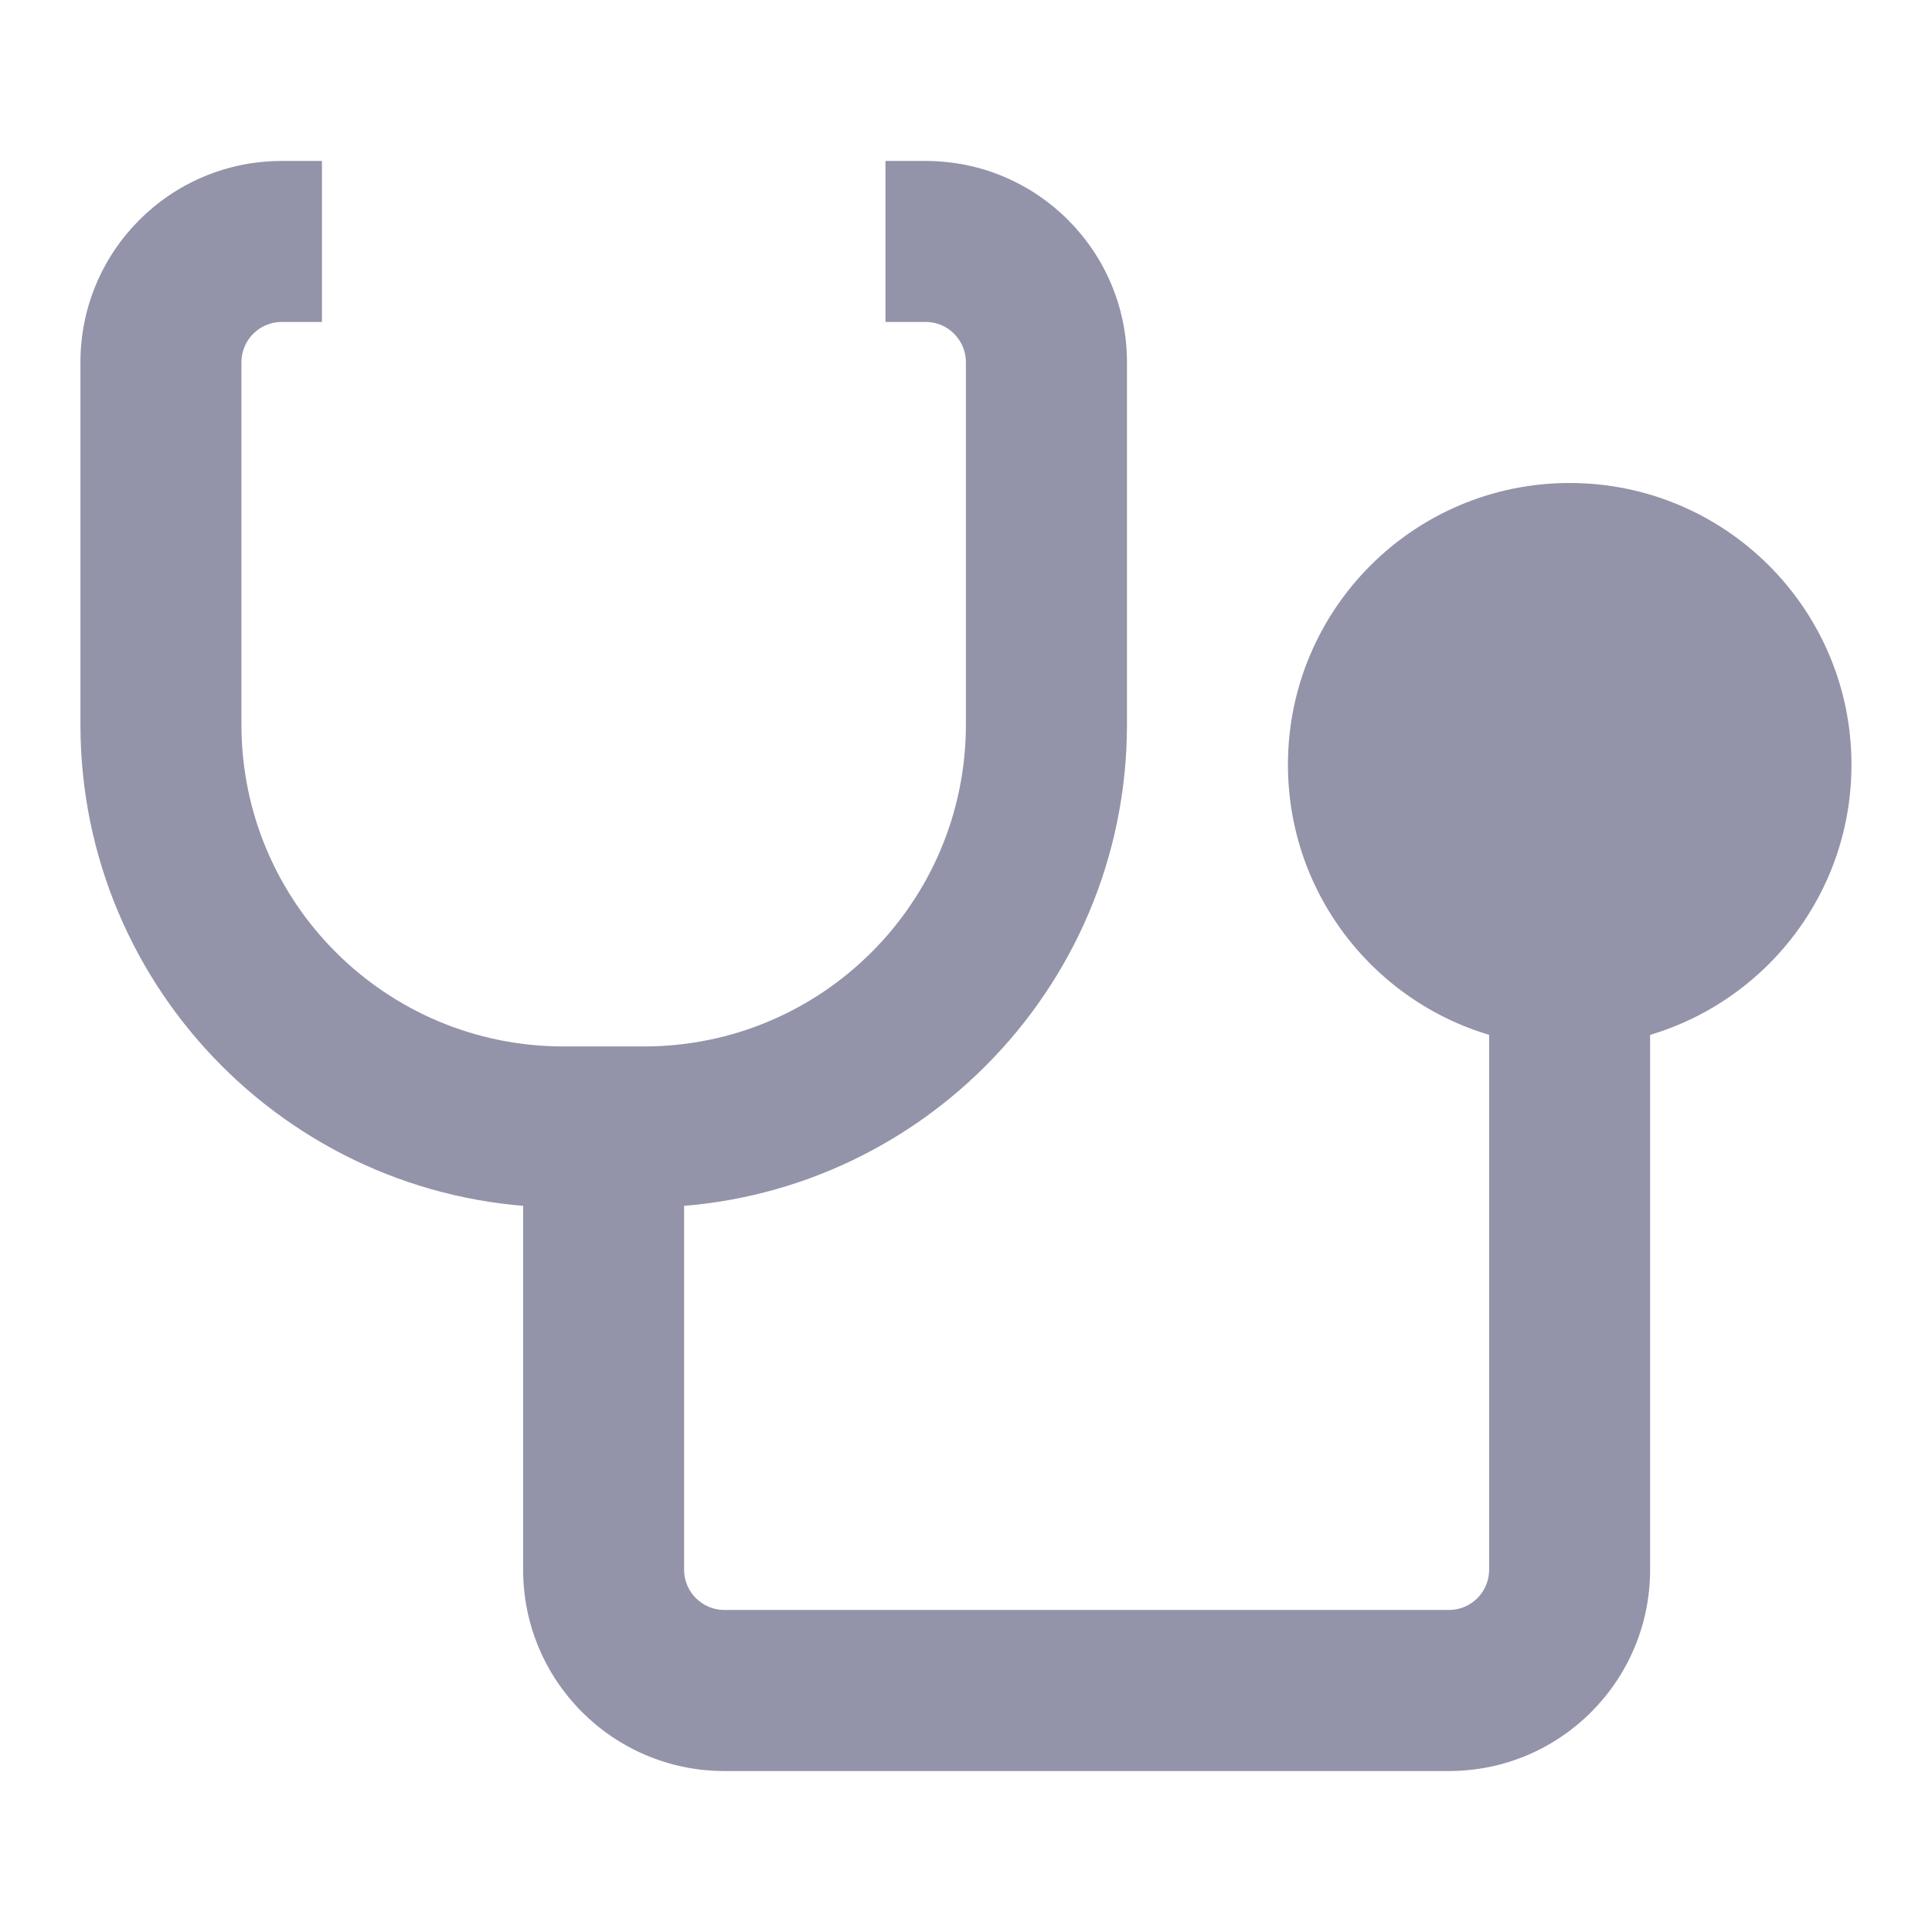
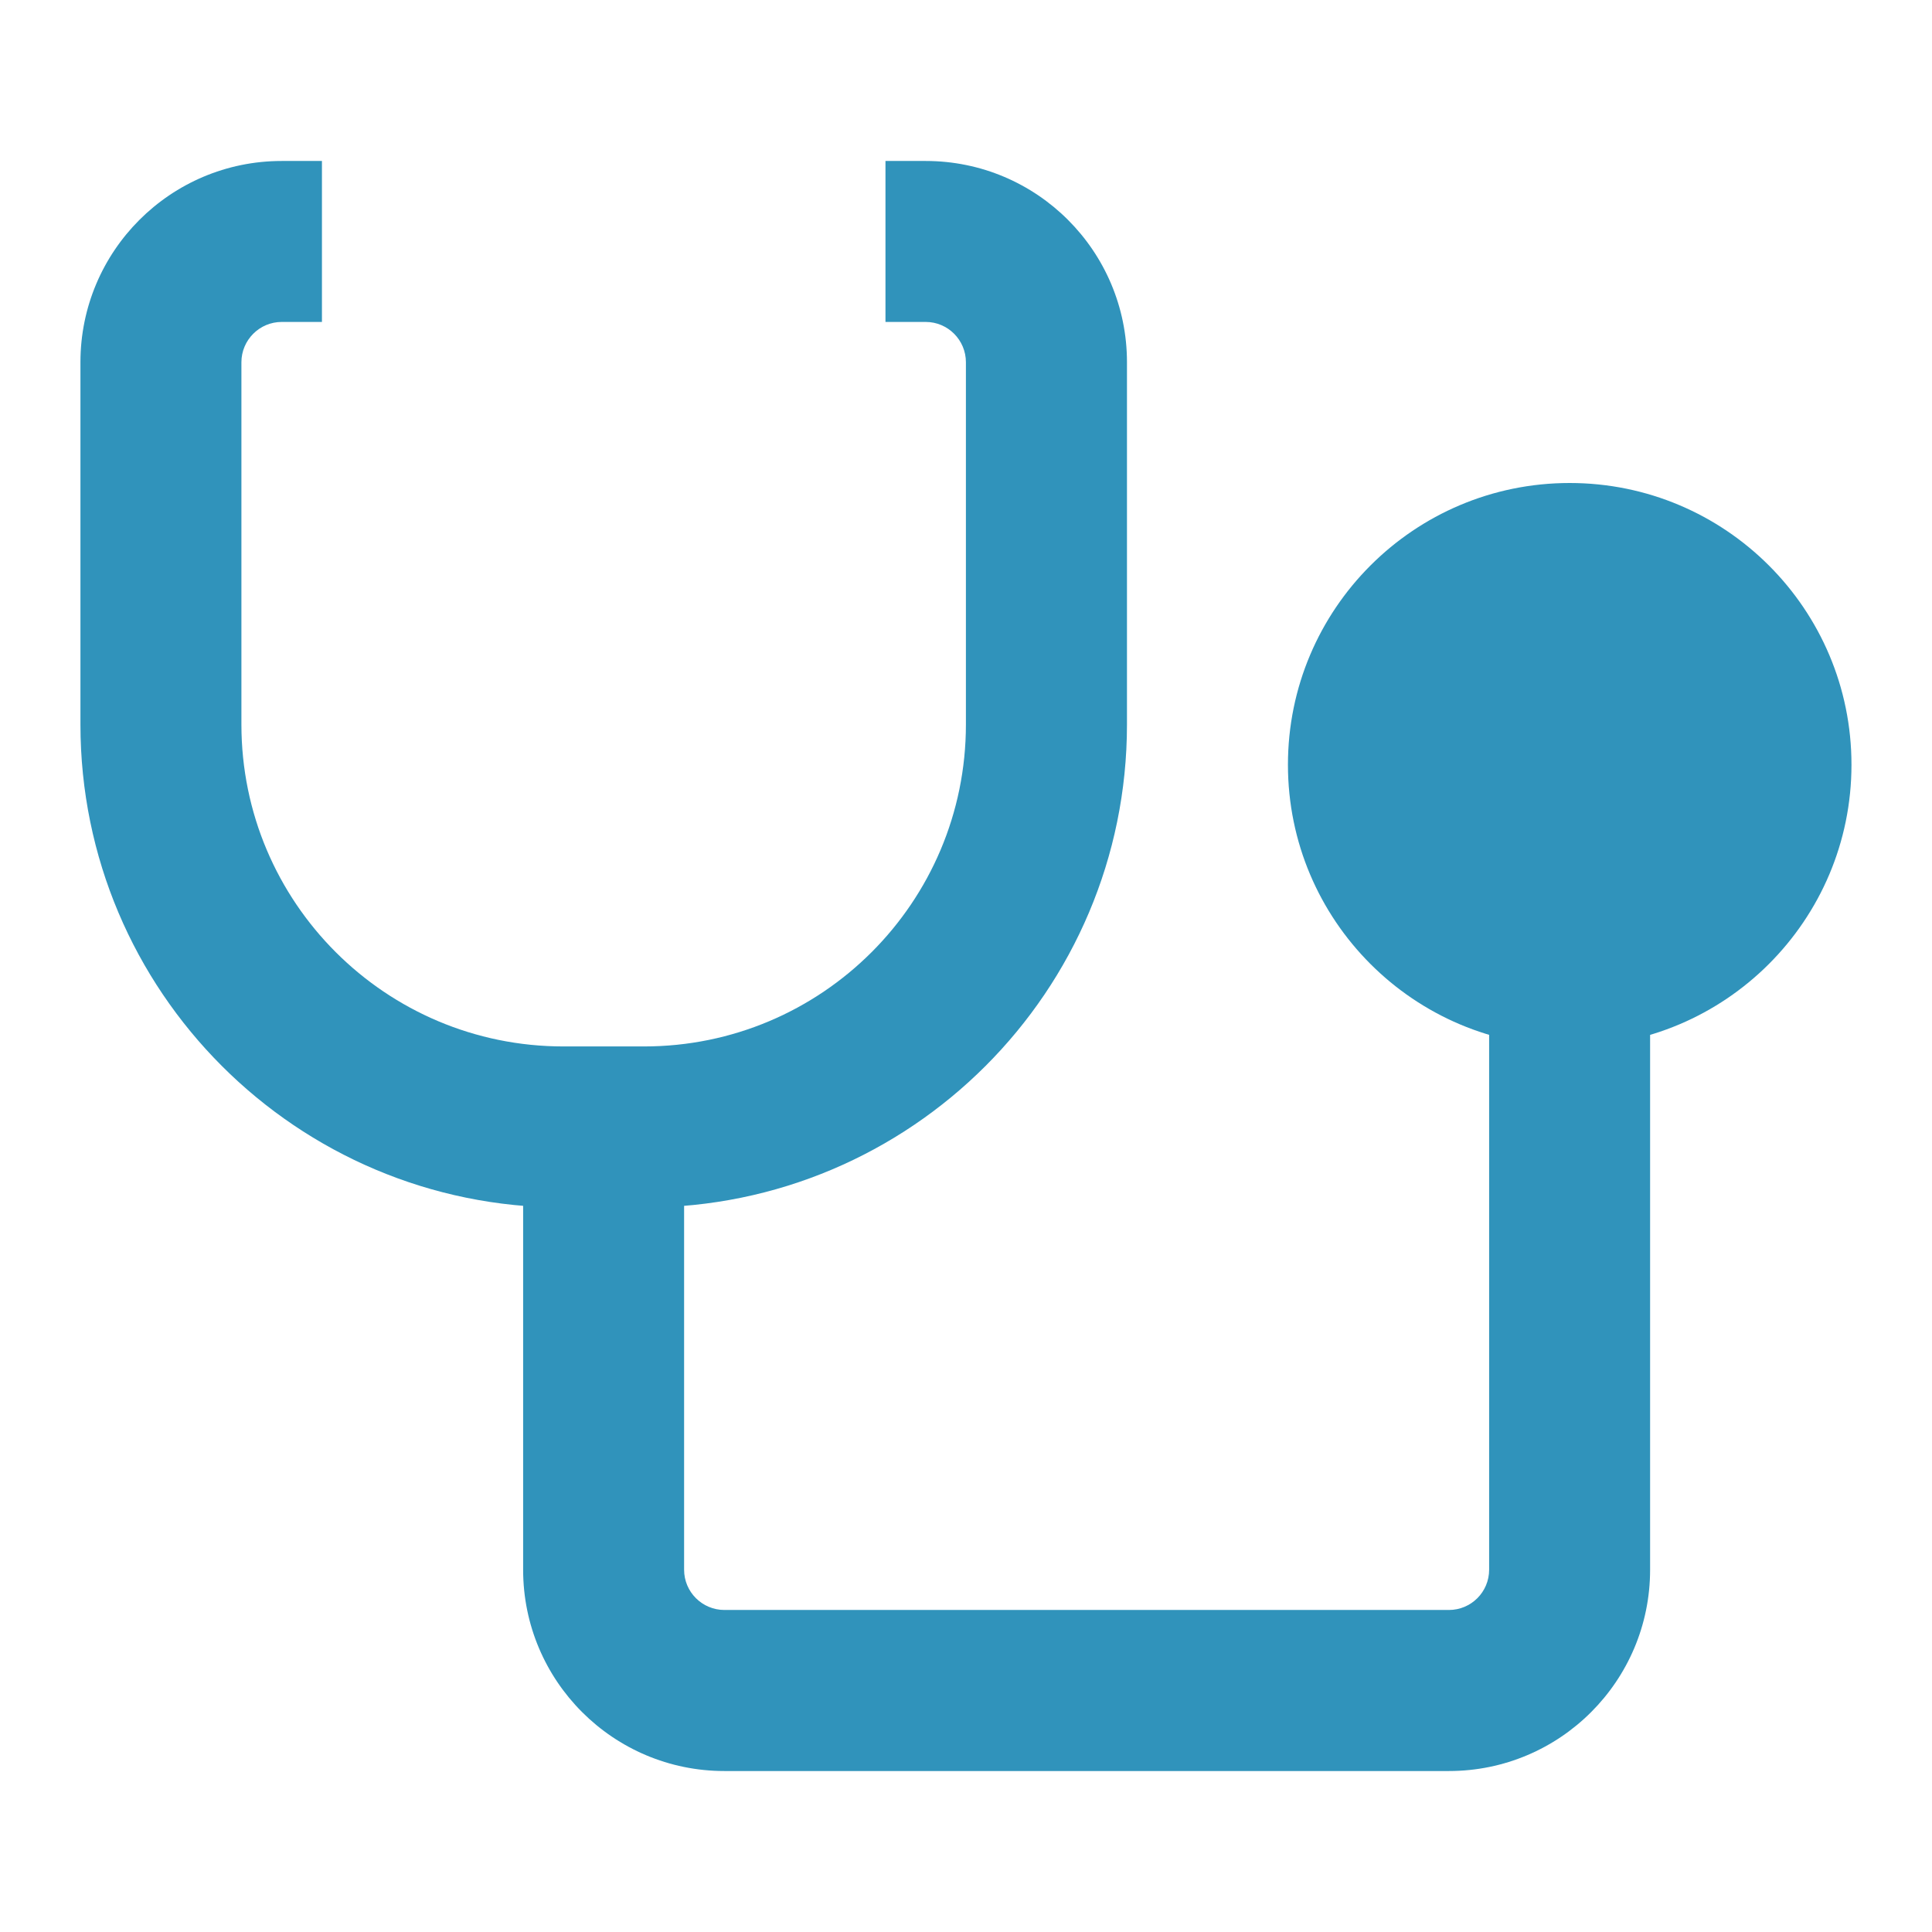
<svg xmlns="http://www.w3.org/2000/svg" width="22" height="22" viewBox="0 0 22 22" fill="none">
-   <path fill-rule="evenodd" clip-rule="evenodd" d="M17.874 5.5C16.102 5.5 14.666 6.936 14.666 8.708C14.666 10.48 16.102 11.917 17.874 11.917C19.646 11.917 21.083 10.48 21.083 8.708C21.083 6.936 19.646 5.5 17.874 5.5Z" fill="#9393AA" />
-   <path fill-rule="evenodd" clip-rule="evenodd" d="M3.208 3.666C2.955 3.666 2.749 3.872 2.749 4.125V8.25C2.749 10.275 4.391 11.916 6.416 11.916H7.333C9.358 11.916 10.999 10.275 10.999 8.25V4.125C10.999 3.872 10.794 3.666 10.541 3.666H10.083V1.833H10.541C11.807 1.833 12.833 2.859 12.833 4.125V8.25C12.833 11.287 10.37 13.75 7.333 13.75H6.416C3.378 13.75 0.916 11.287 0.916 8.25V4.125C0.916 2.859 1.942 1.833 3.208 1.833H3.666V3.666H3.208Z" fill="#9393AA" />
-   <path fill-rule="evenodd" clip-rule="evenodd" d="M18.79 11V17.875C18.79 19.141 17.764 20.167 16.499 20.167H8.249C6.983 20.167 5.957 19.141 5.957 17.875V12.833H7.79V17.875C7.79 18.128 7.996 18.333 8.249 18.333H16.499C16.752 18.333 16.957 18.128 16.957 17.875V11H18.79Z" fill="#9393AA" />
+   <path fill-rule="evenodd" clip-rule="evenodd" d="M17.874 5.5C16.102 5.5 14.666 6.936 14.666 8.708C14.666 10.48 16.102 11.917 17.874 11.917C19.646 11.917 21.083 10.48 21.083 8.708C21.083 6.936 19.646 5.5 17.874 5.5Z" fill="#3093BB" />
+   <path fill-rule="evenodd" clip-rule="evenodd" d="M3.208 3.666C2.955 3.666 2.749 3.872 2.749 4.125V8.25C2.749 10.275 4.391 11.916 6.416 11.916H7.333C9.358 11.916 10.999 10.275 10.999 8.25V4.125C10.999 3.872 10.794 3.666 10.541 3.666H10.083V1.833H10.541C11.807 1.833 12.833 2.859 12.833 4.125V8.25C12.833 11.287 10.37 13.75 7.333 13.75H6.416C3.378 13.75 0.916 11.287 0.916 8.25V4.125C0.916 2.859 1.942 1.833 3.208 1.833H3.666V3.666H3.208Z" fill="#3093BB" />
+   <path fill-rule="evenodd" clip-rule="evenodd" d="M18.79 11V17.875C18.79 19.141 17.764 20.167 16.499 20.167H8.249C6.983 20.167 5.957 19.141 5.957 17.875V12.833H7.79V17.875C7.79 18.128 7.996 18.333 8.249 18.333H16.499C16.752 18.333 16.957 18.128 16.957 17.875V11H18.79Z" fill="#3093BB" />
</svg>
